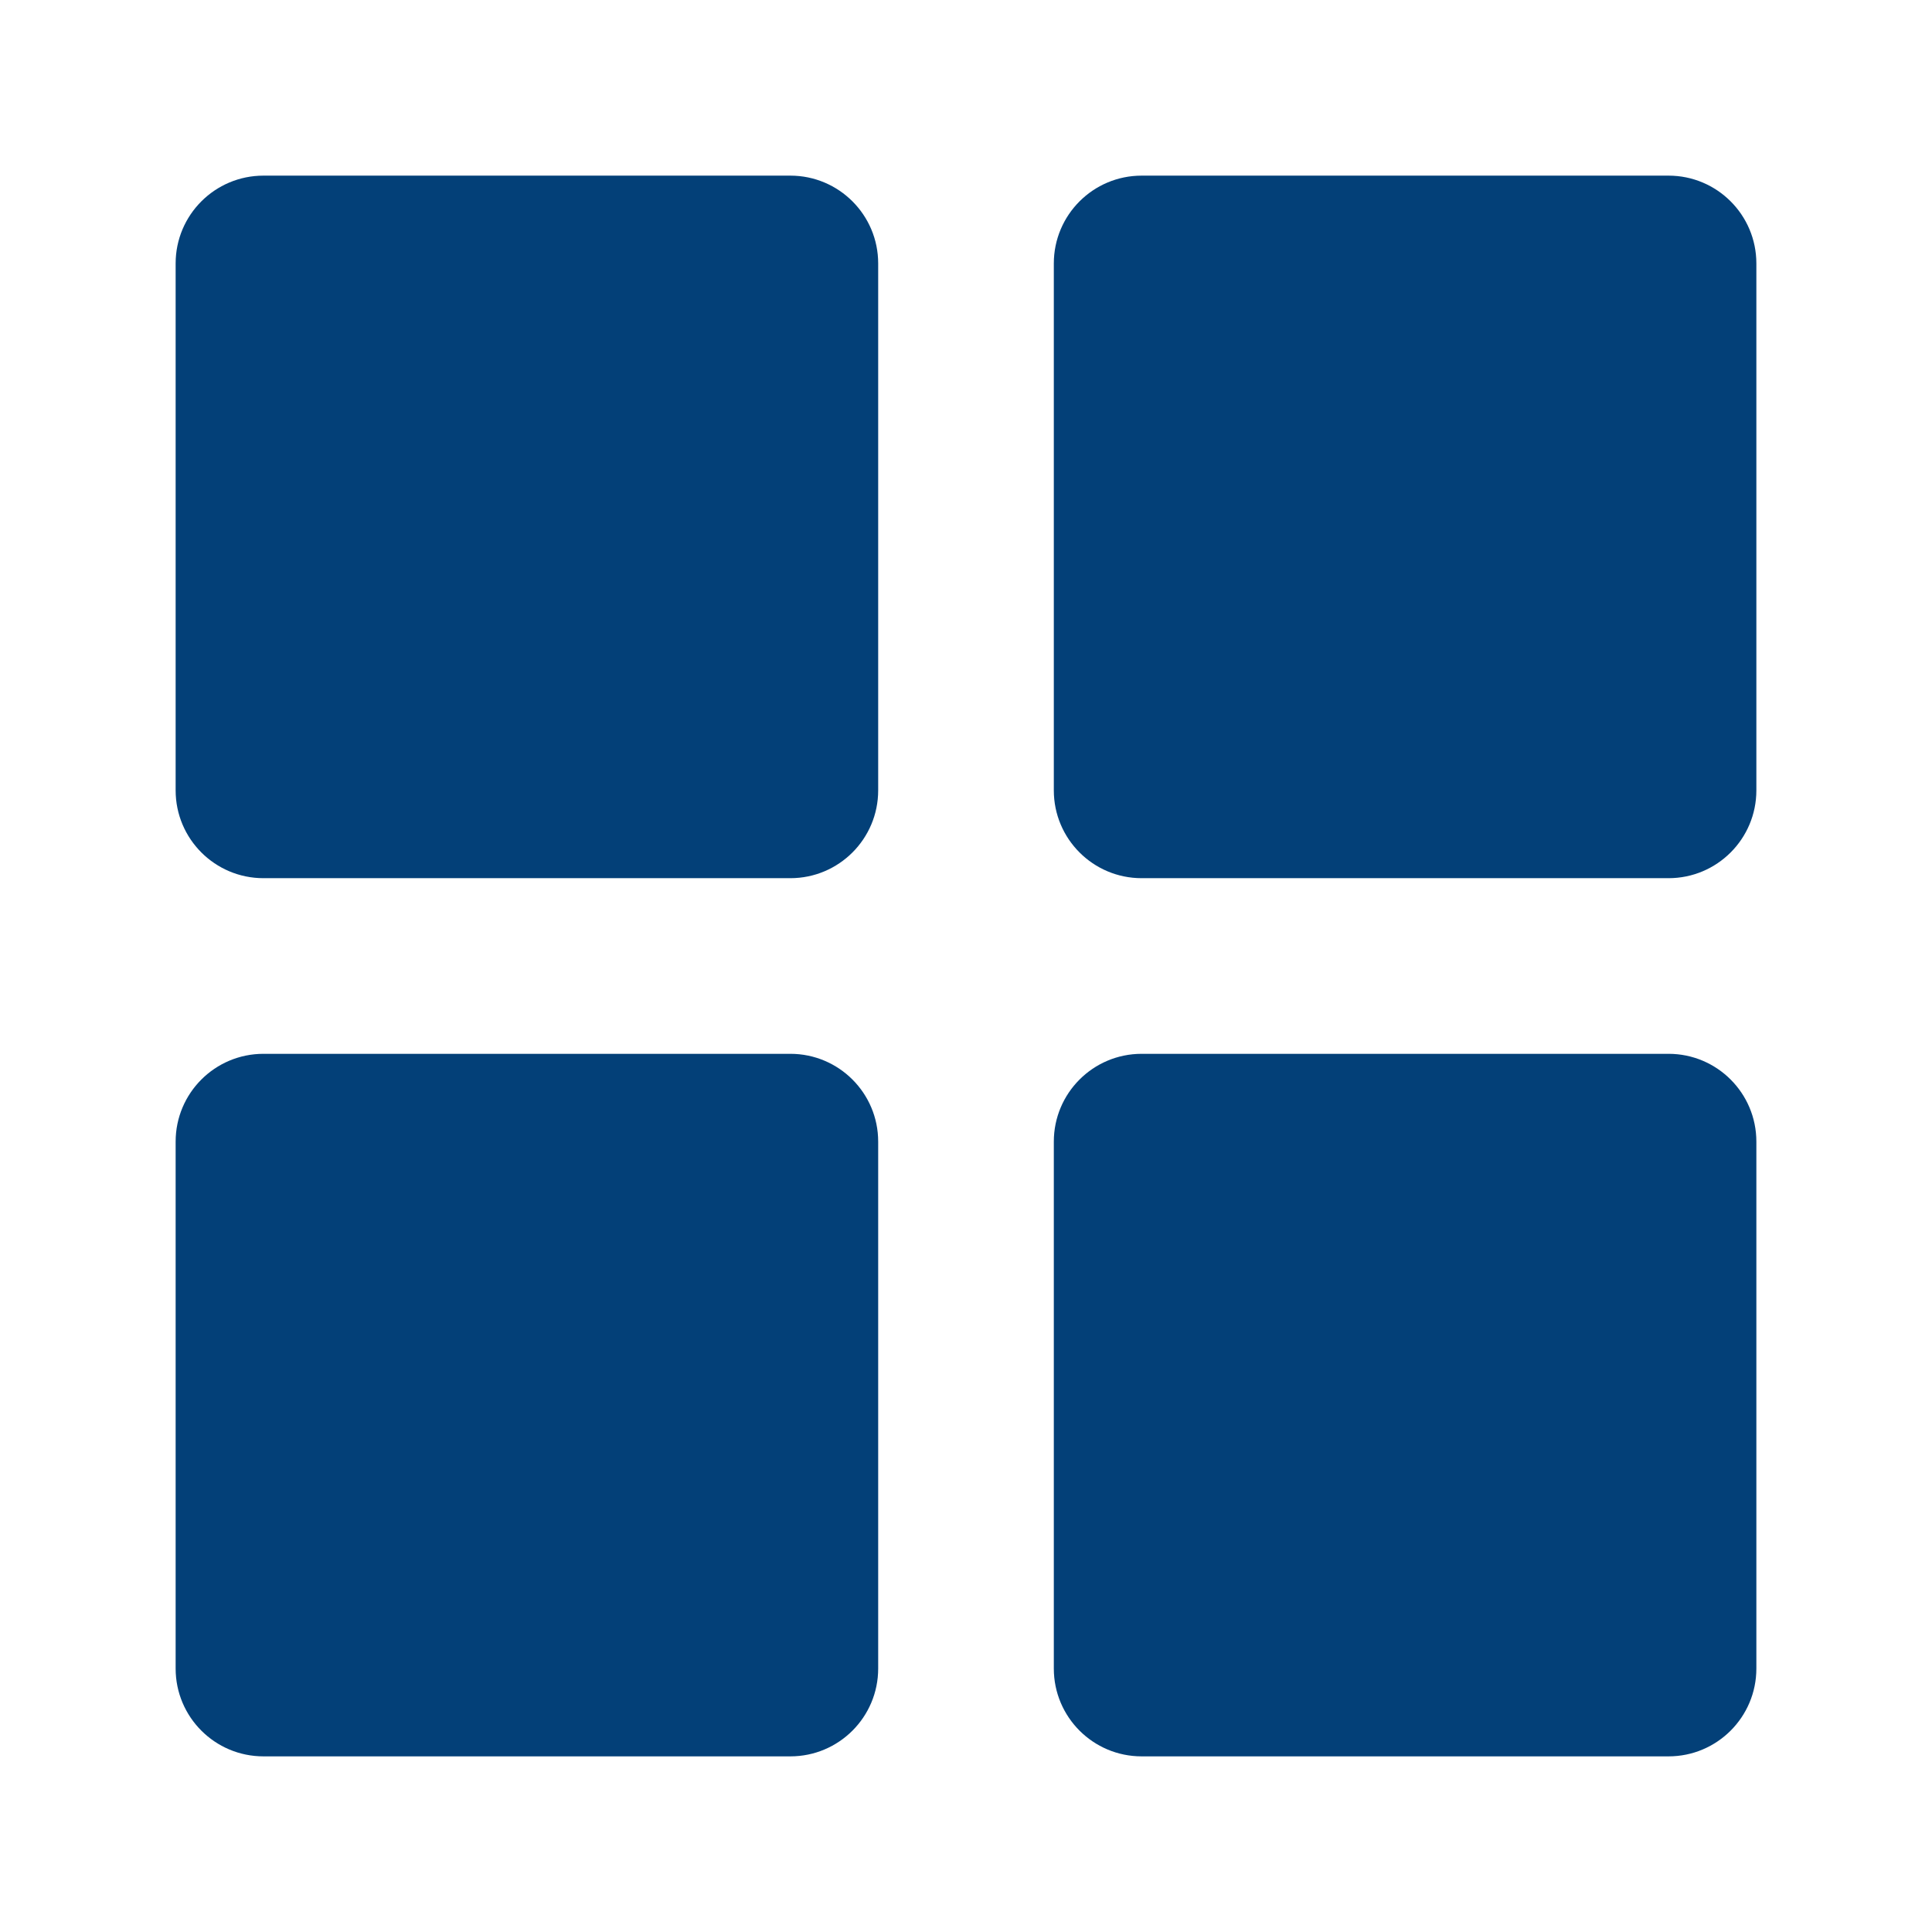
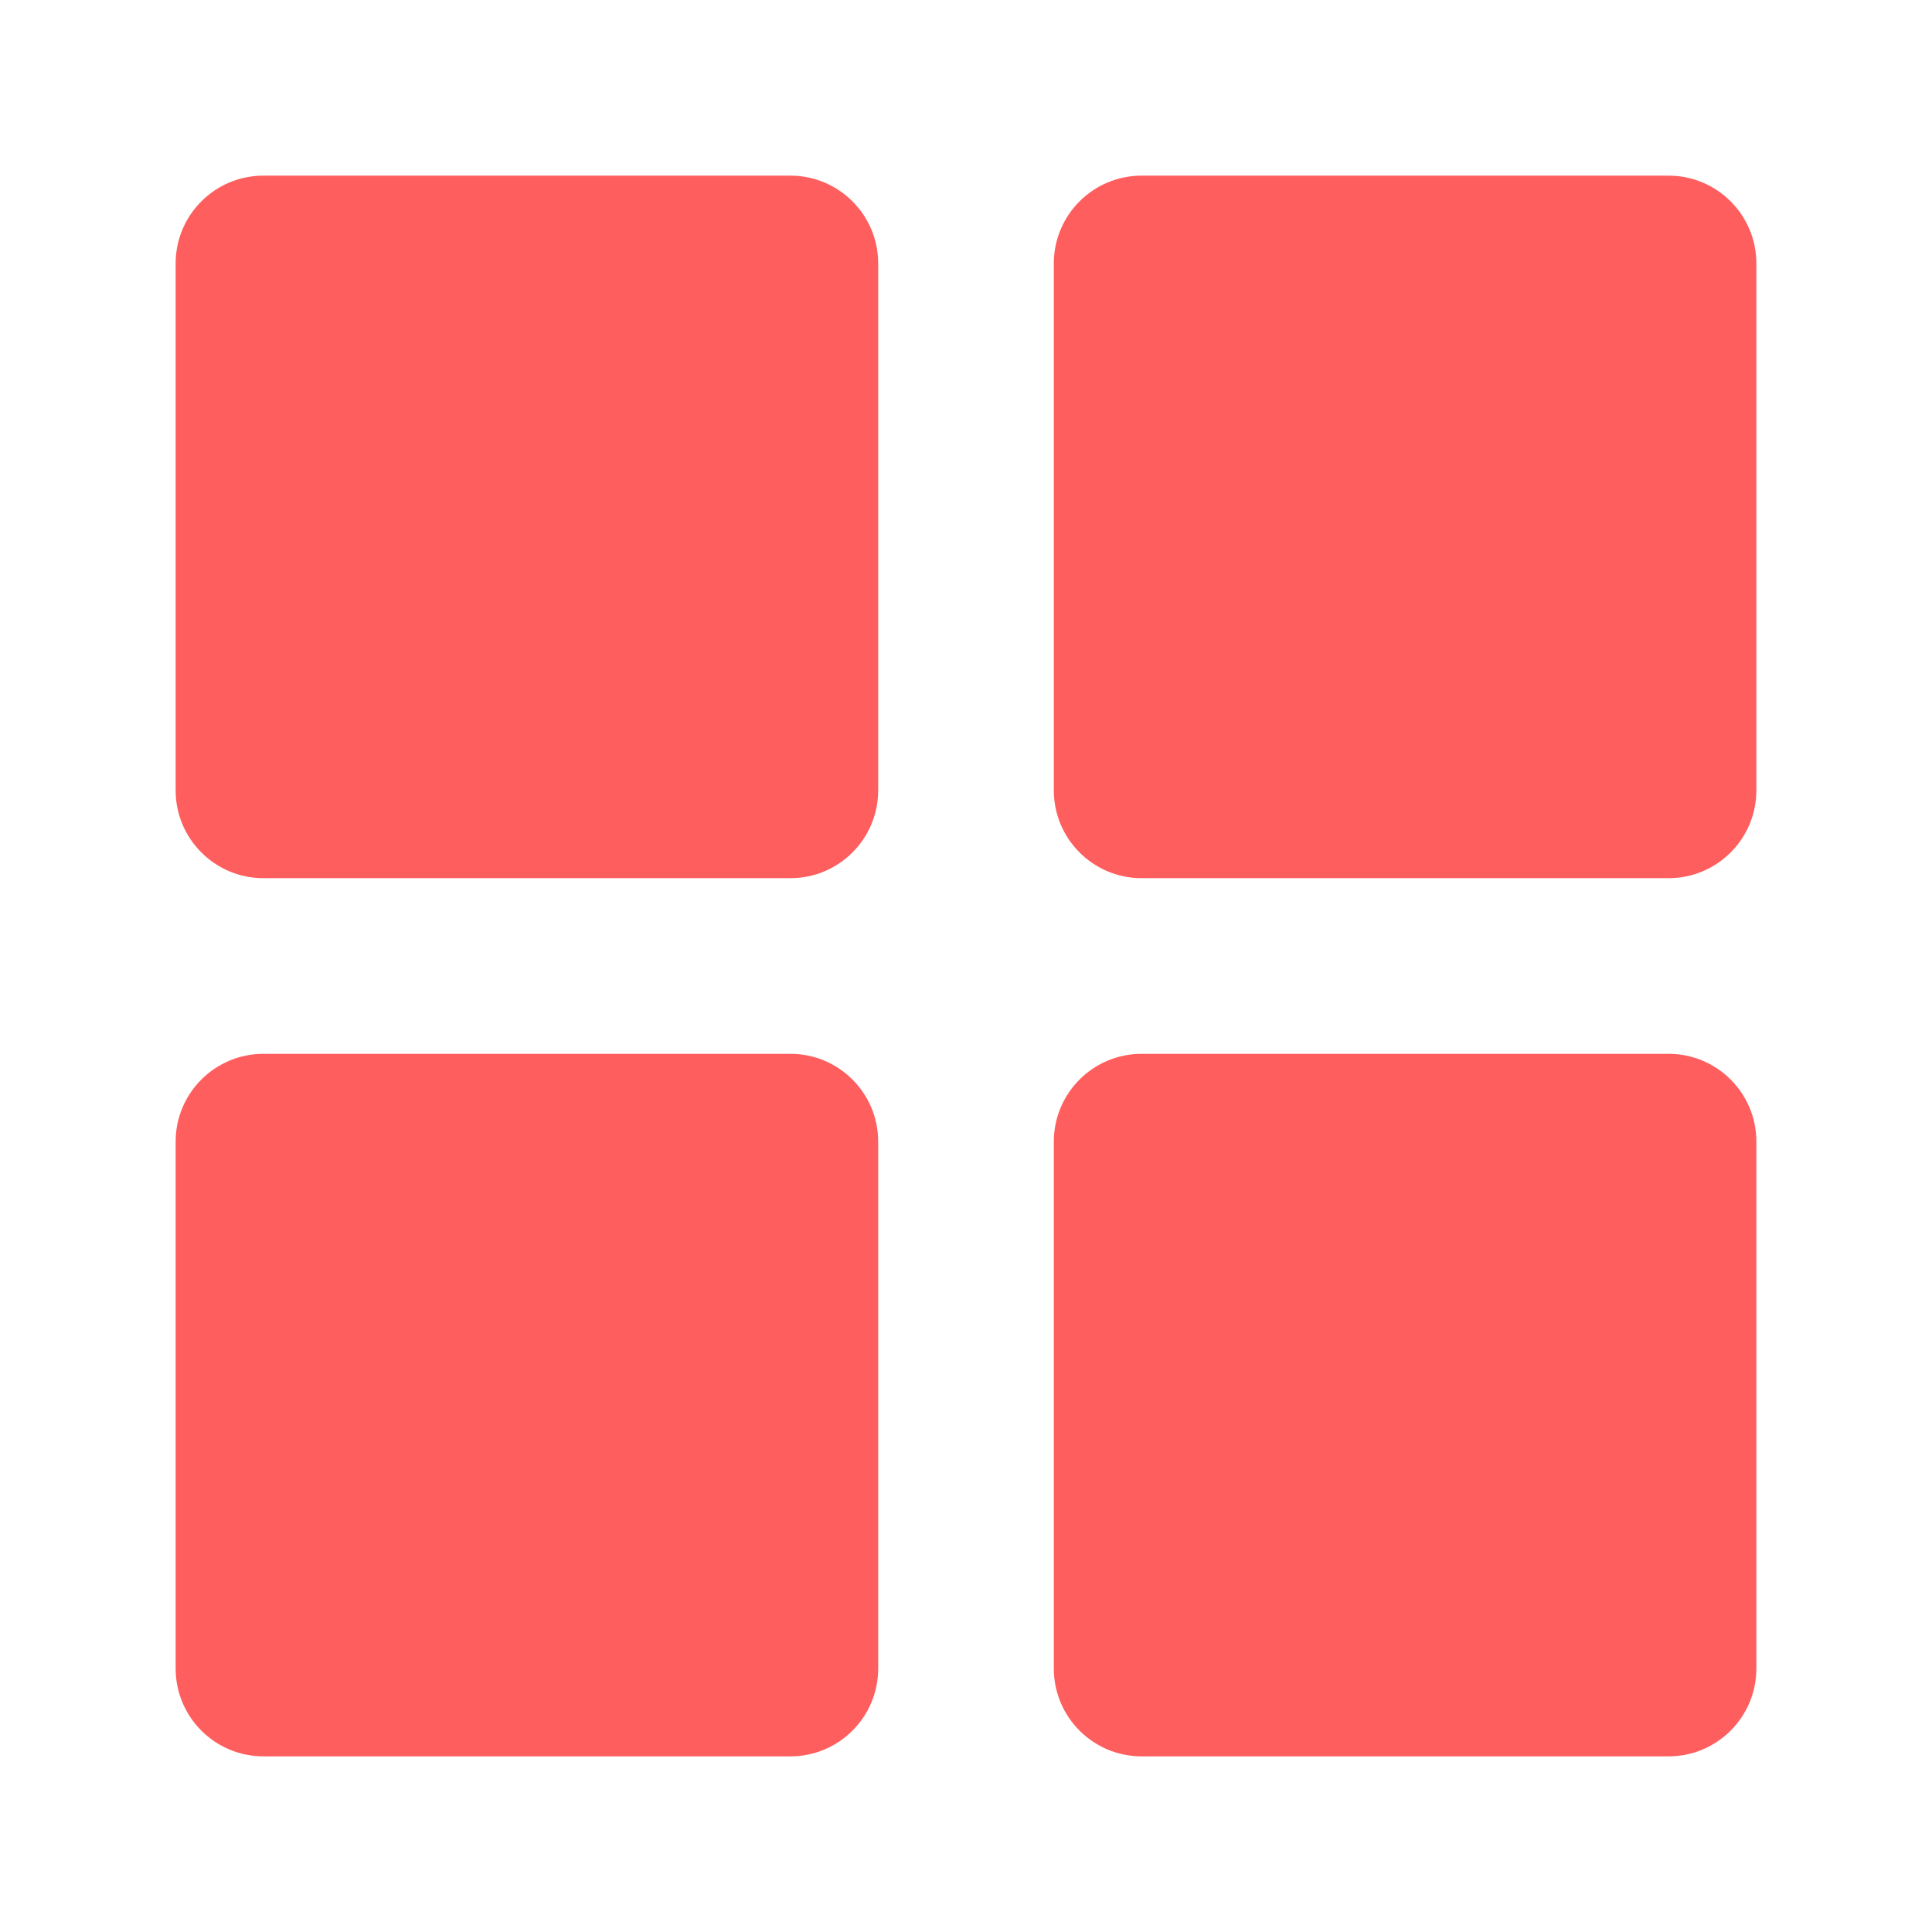
- <svg xmlns="http://www.w3.org/2000/svg" width="22" height="22" viewBox="0 0 22 22" fill="#034078">
+ <svg xmlns="http://www.w3.org/2000/svg" width="22" height="22" viewBox="0 0 22 22" fill="#ff5e5e">
  <rect x="2" y="2" width="8" height="8" rx="1" />
  <rect x="12" y="2" width="8" height="8" rx="1" />
  <rect x="2" y="12" width="8" height="8" rx="1" />
  <rect x="12" y="12" width="8" height="8" rx="1" />
</svg>
